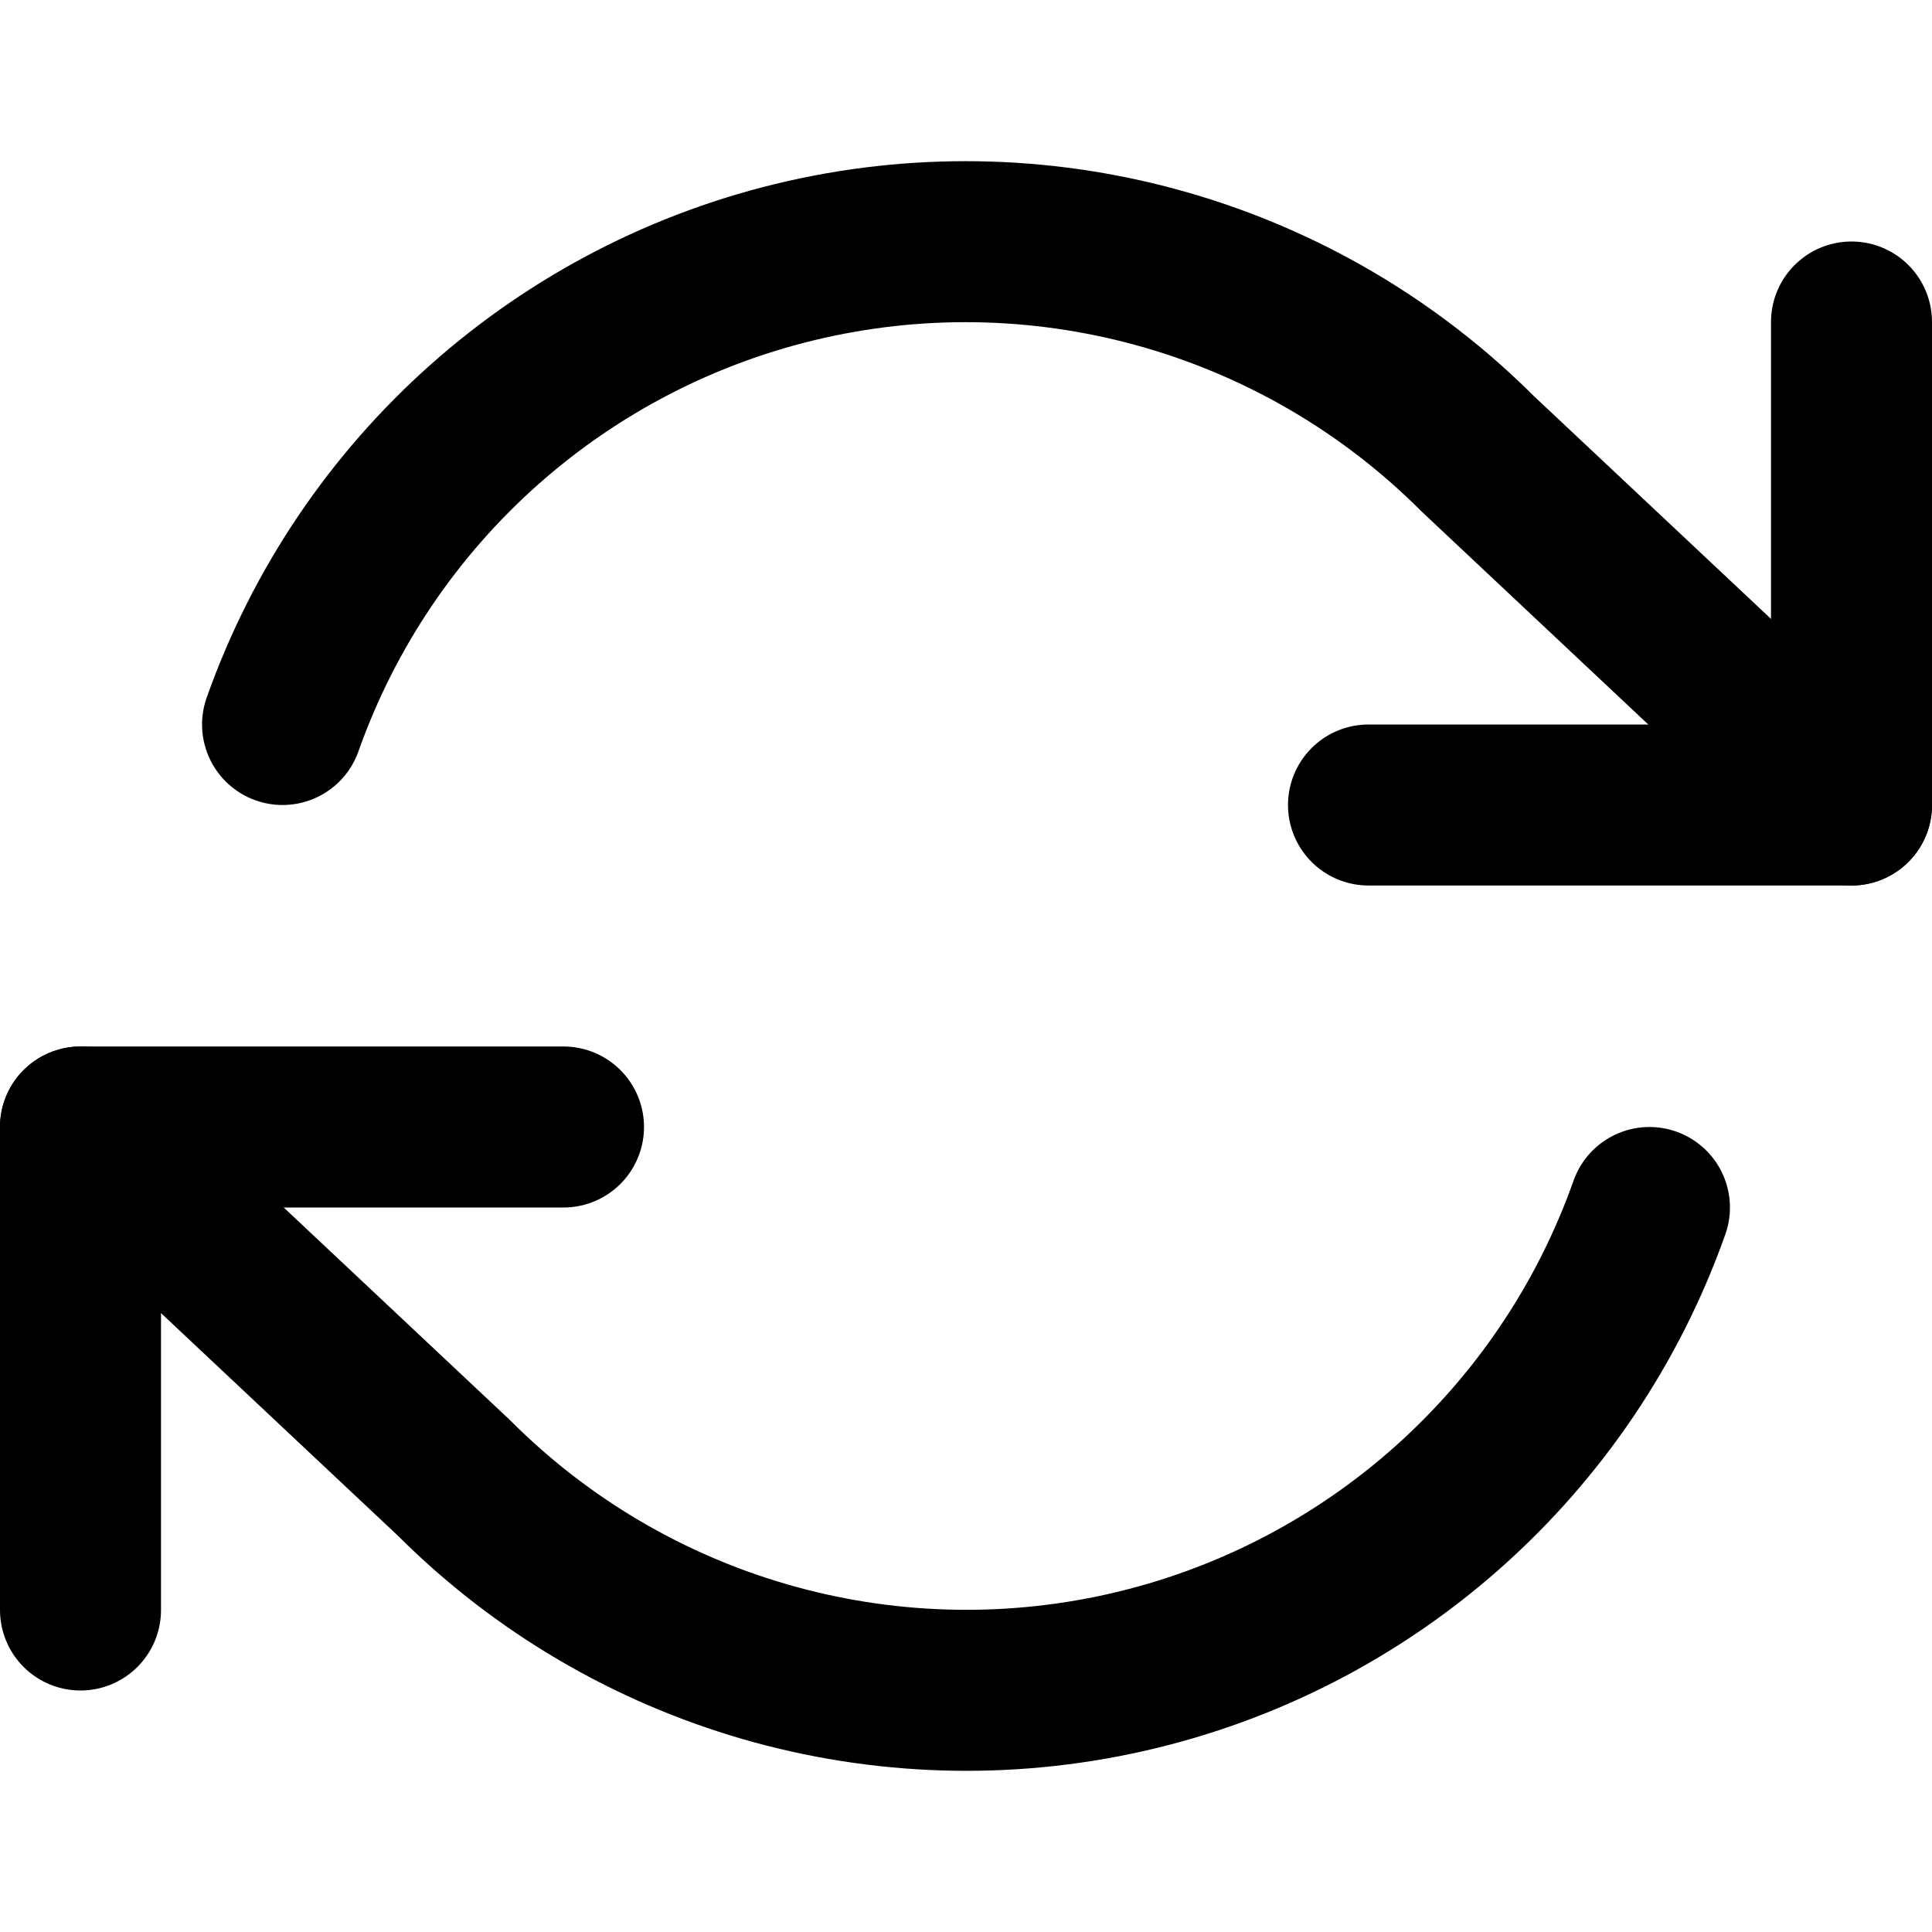
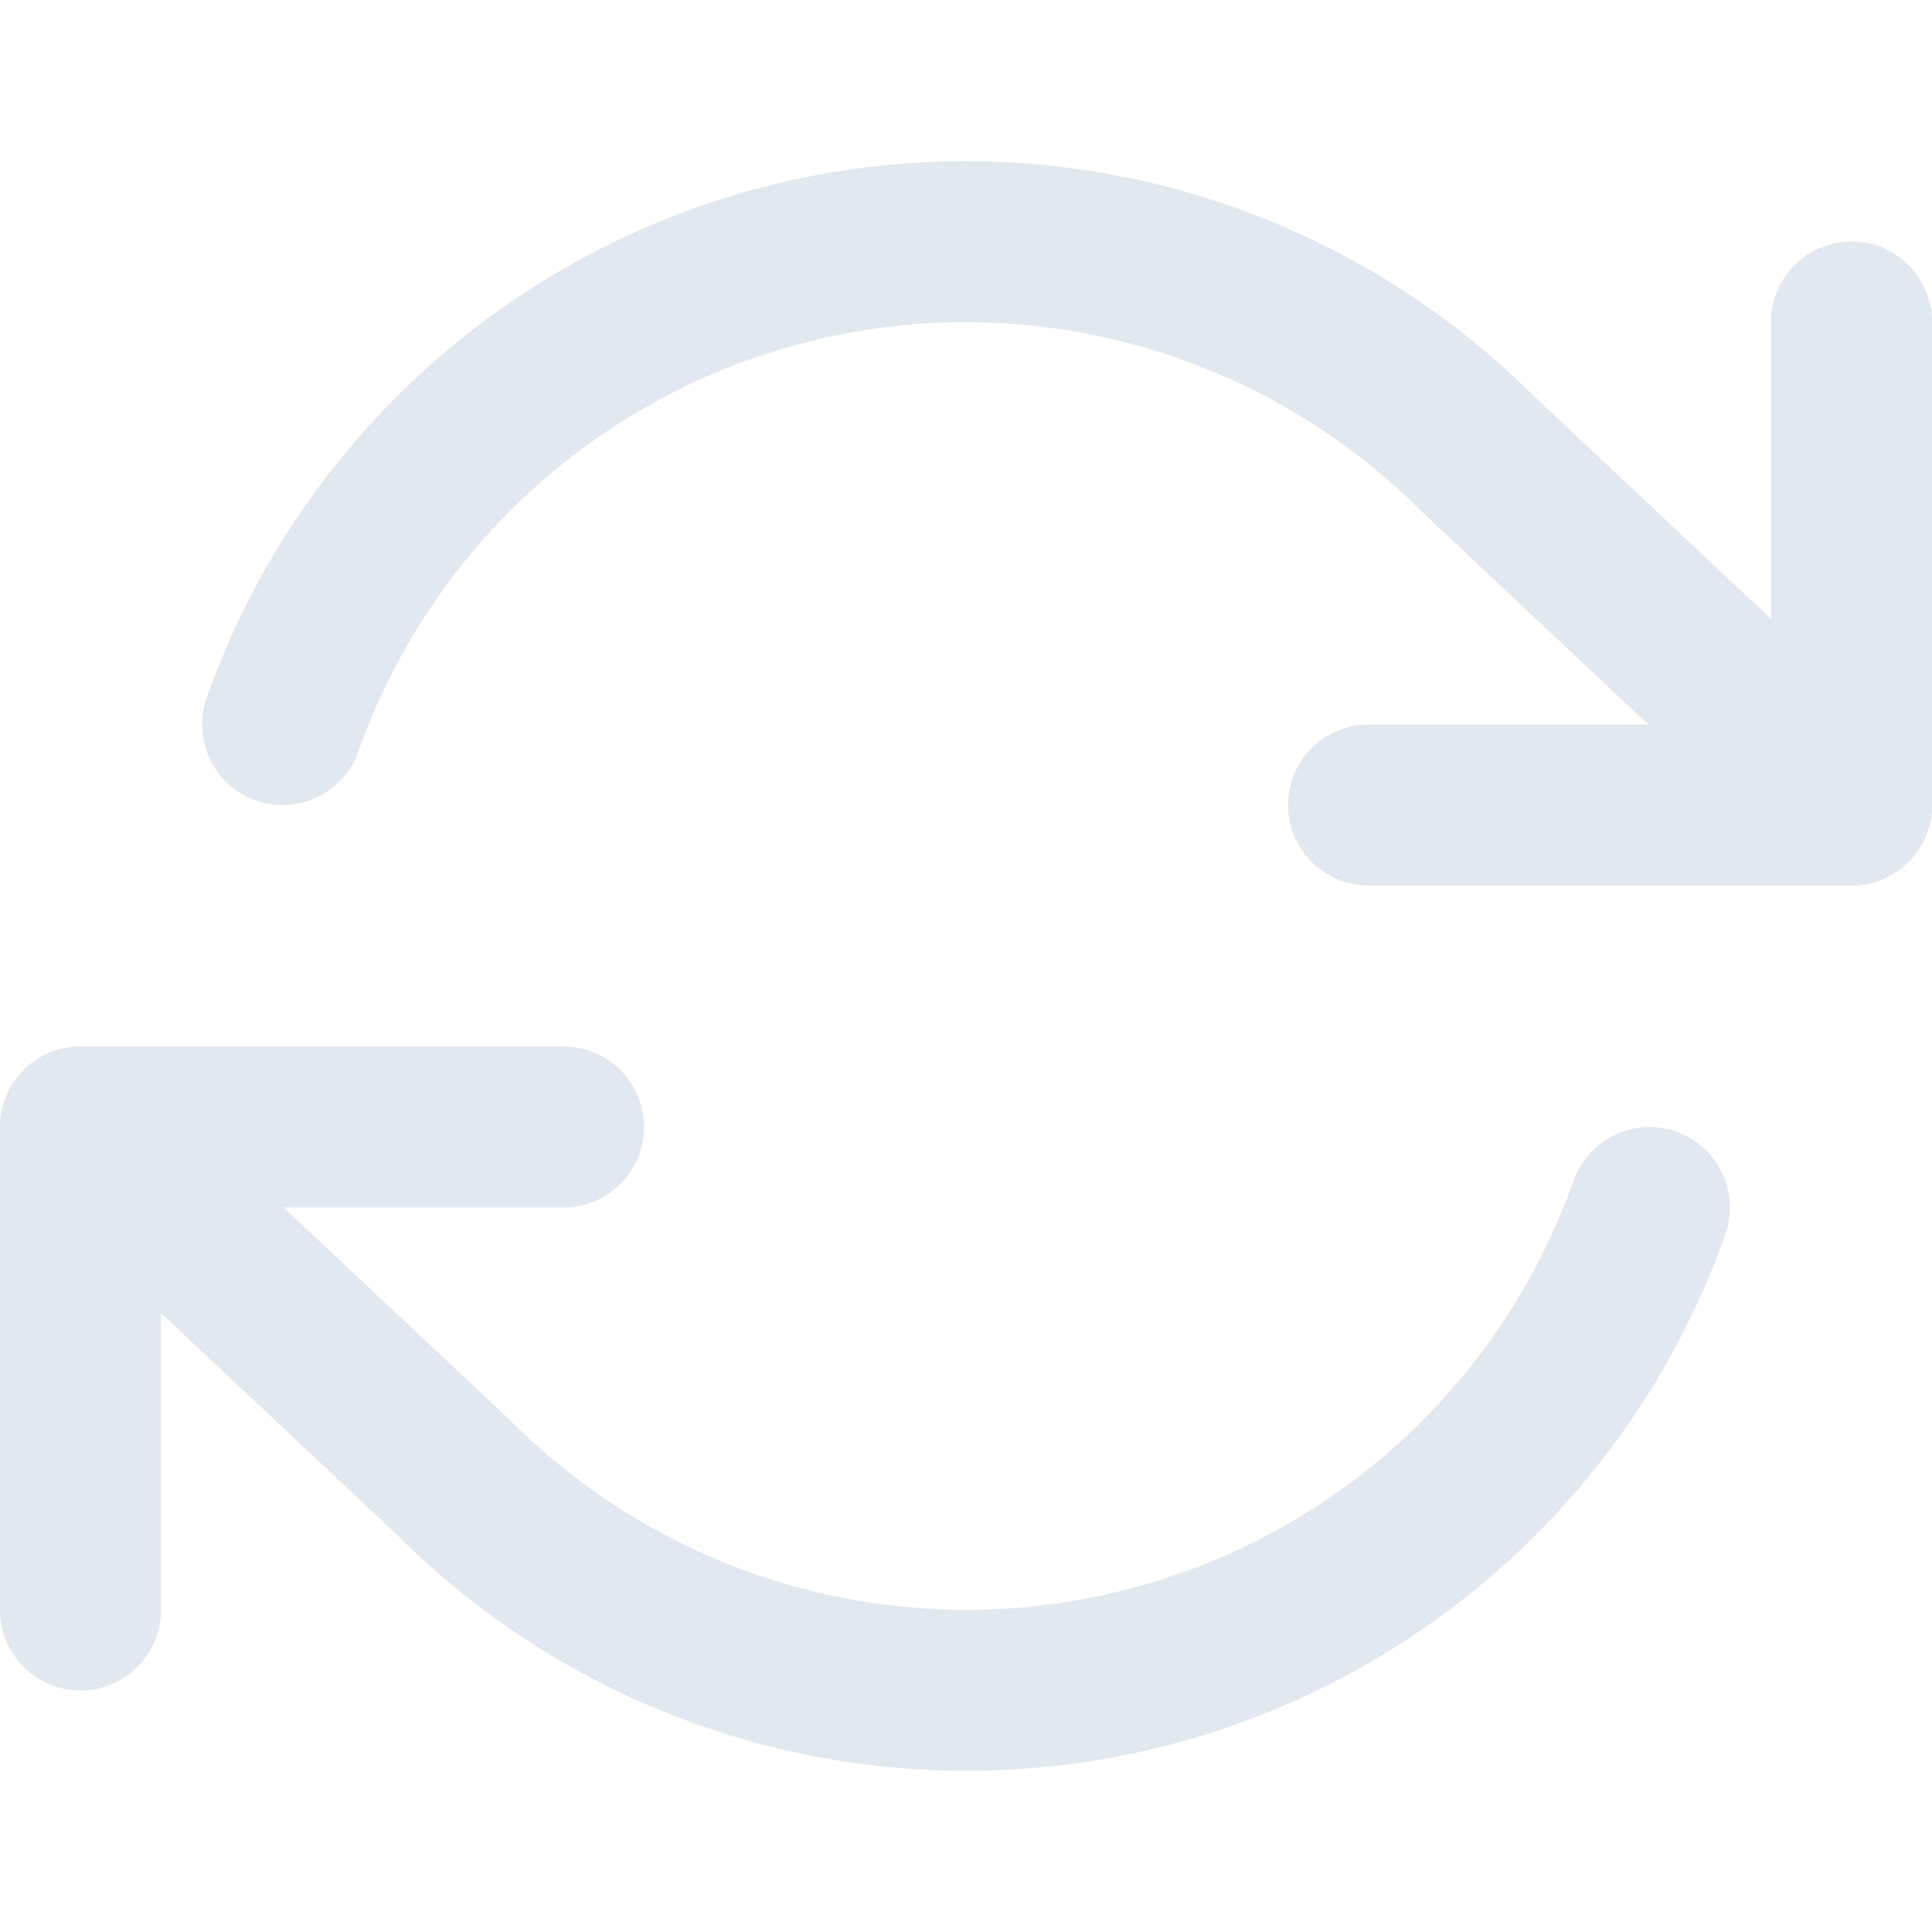
- <svg xmlns="http://www.w3.org/2000/svg" viewBox="0 0 24 24" fill="none" stroke="currentColor" stroke-width="2" stroke-linecap="round" stroke-linejoin="round">
+ <svg xmlns="http://www.w3.org/2000/svg" viewBox="0 0 24 24" fill="none" stroke="#e2e8f0" stroke-width="2" stroke-linecap="round" stroke-linejoin="round">
  <polyline points="23 4 23 10 17 10" />
  <polyline points="1 20 1 14 7 14" />
  <path d="M3.51 9a9 9 0 0 1 14.85-3.36L23 10M1 14l4.64 4.36A9 9 0 0 0 20.49 15" />
</svg>
